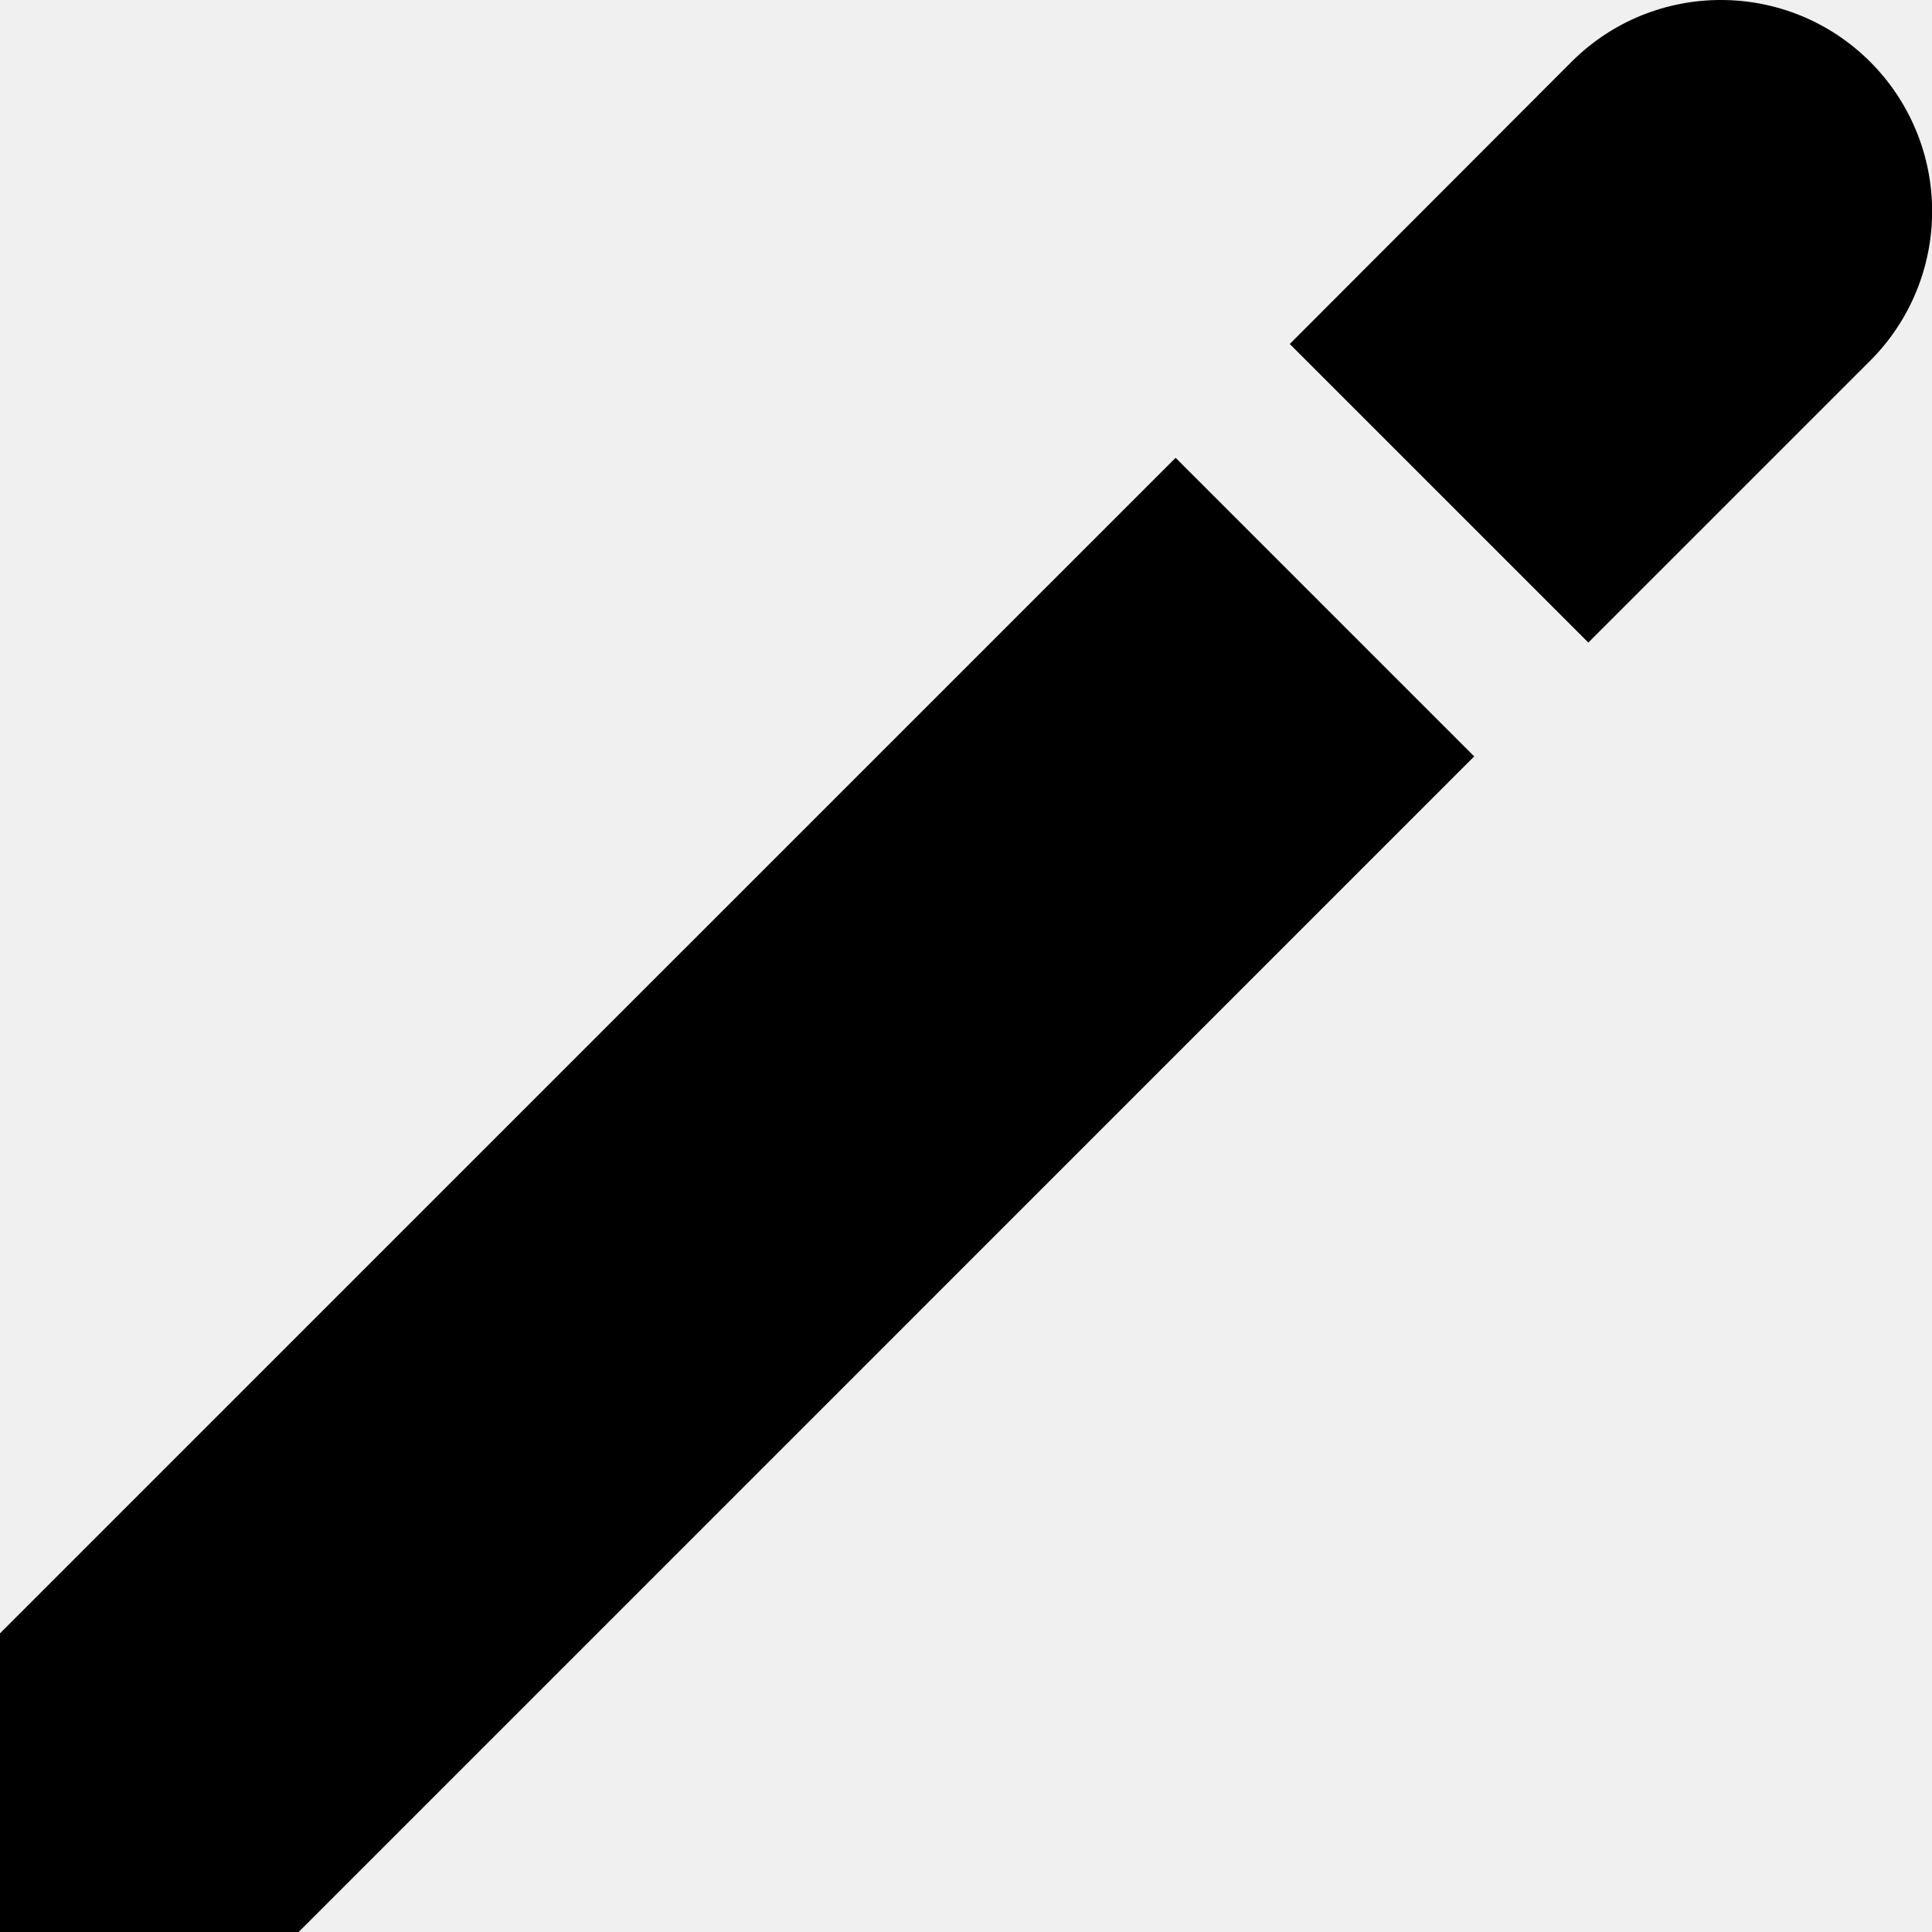
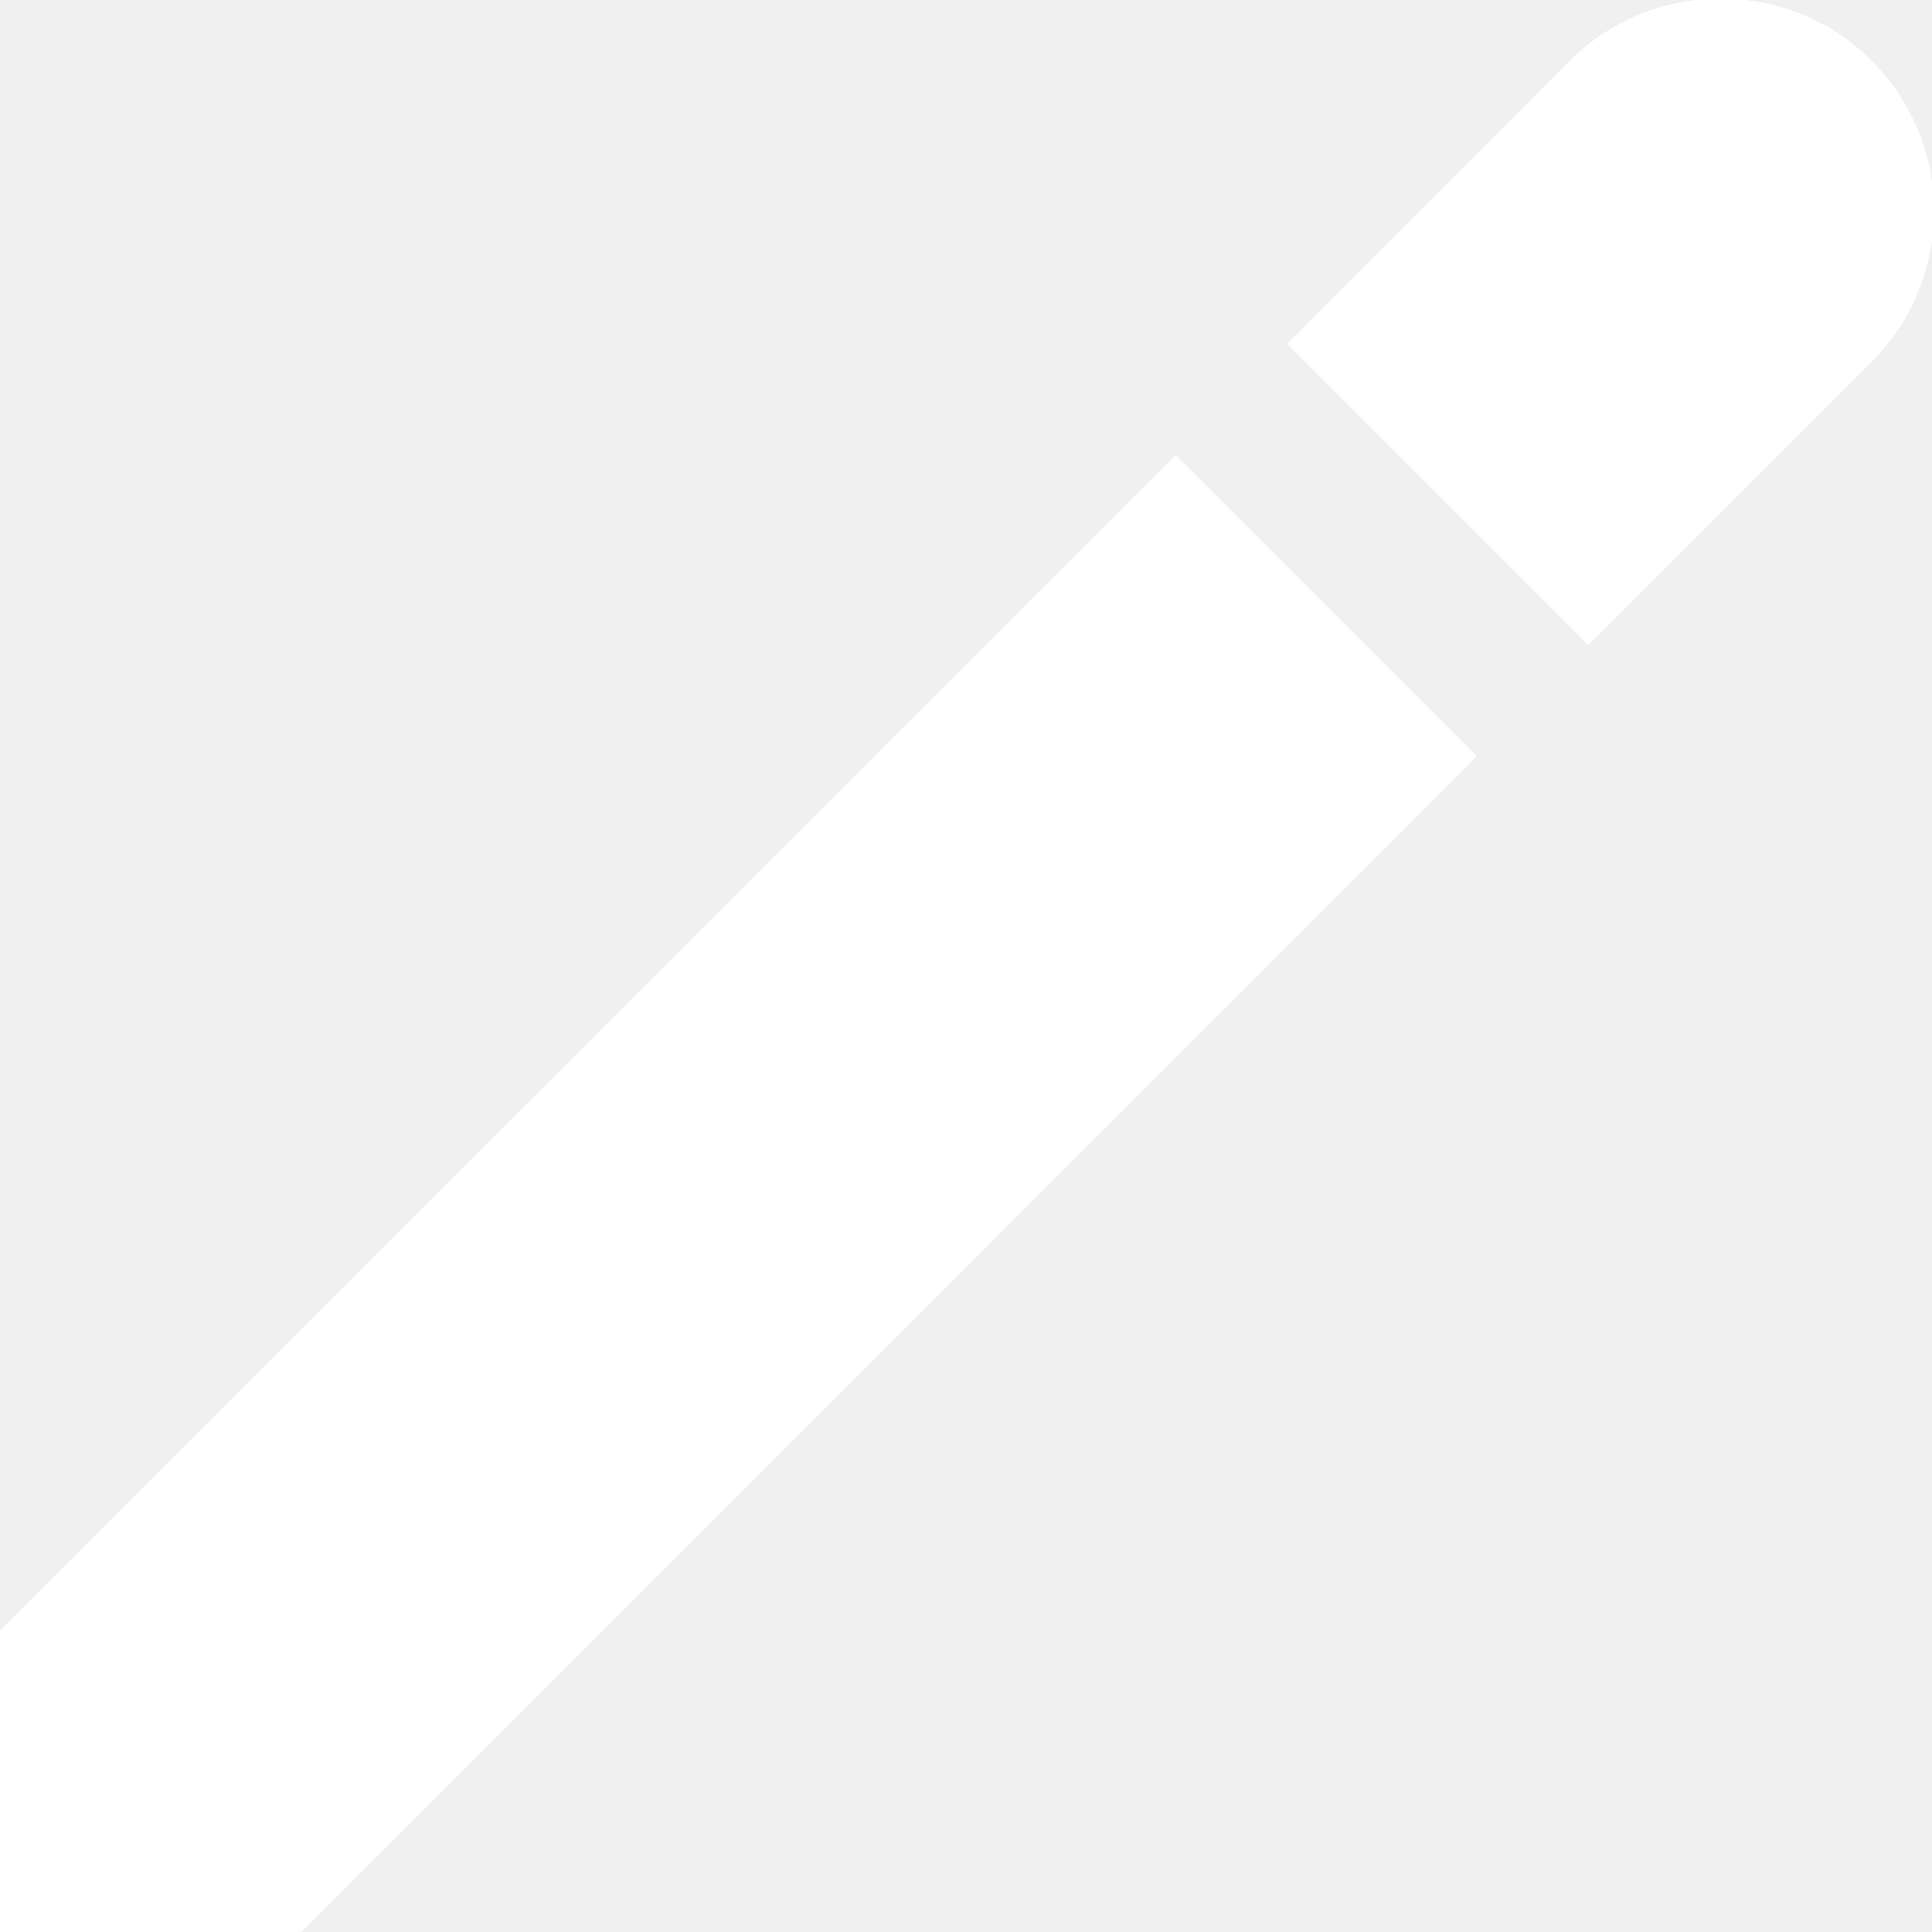
- <svg xmlns="http://www.w3.org/2000/svg" id="Layer_1" data-name="Layer 1" viewBox="0 0 24 24" width="512" height="512">
-   <polygon points="14.604 5.687 0 20.29 0 24 3.71 24 18.313 9.396 14.604 5.687" />
-   <path d="M23.232.768a2.624,2.624,0,0,0-3.71,0l-3.5,3.505,3.709,3.709,3.5-3.5A2.624,2.624,0,0,0,23.232.768Z" />
+ <svg xmlns="http://www.w3.org/2000/svg" width="100%" height="100%" viewBox="0 0 512 512" version="1.1" xml:space="preserve" style="fill-rule:evenodd;clip-rule:evenodd;stroke-linejoin:round;stroke-miterlimit:2;">
+   <path d="M311.552,121.323L0,432.853L0,512L79.147,512L390.677,200.448L311.552,121.323Z" style="fill:white;fill-rule:nonzero;stroke:white;stroke-width:1px;" />
+   <path d="M495.616,16.384C473.903,-5.318 438.182,-5.318 416.469,16.384L341.803,91.157L420.928,170.283L495.595,95.616C506.115,85.118 512.034,70.852 512.034,55.989C512.034,41.138 506.124,26.88 495.616,16.384Z" style="fill:white;fill-rule:nonzero;stroke:white;stroke-width:1px;" />
</svg>
